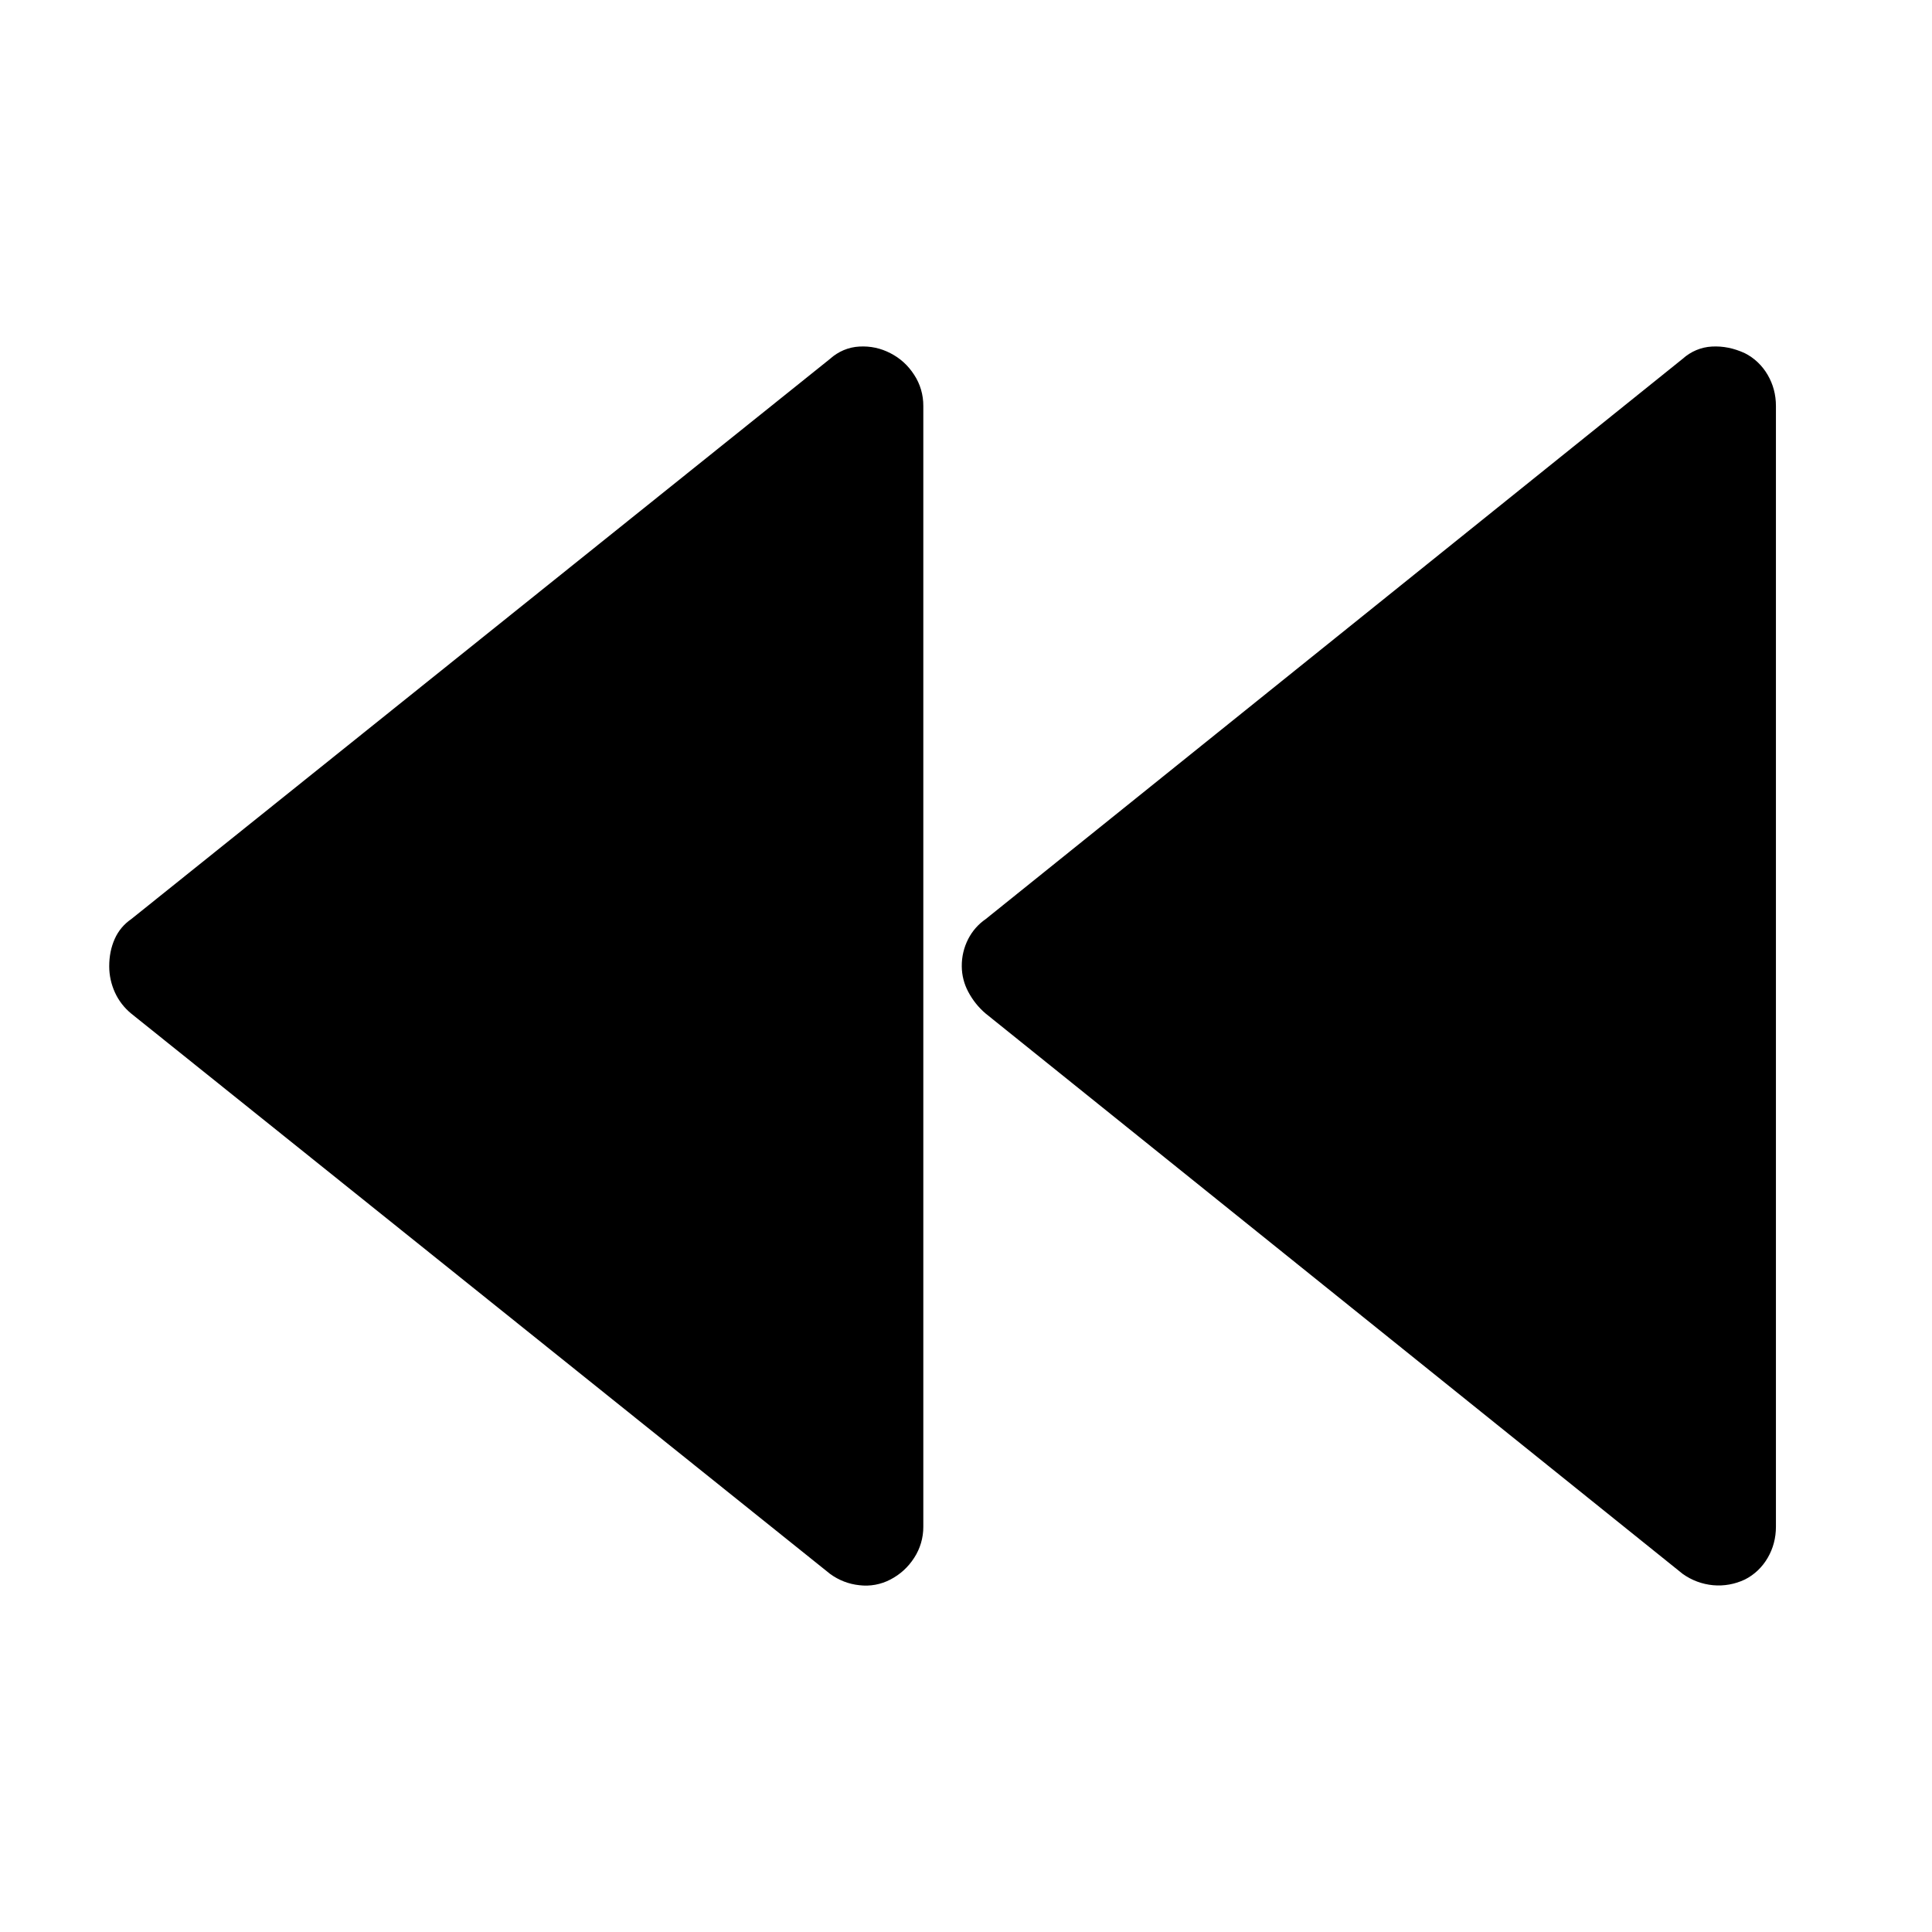
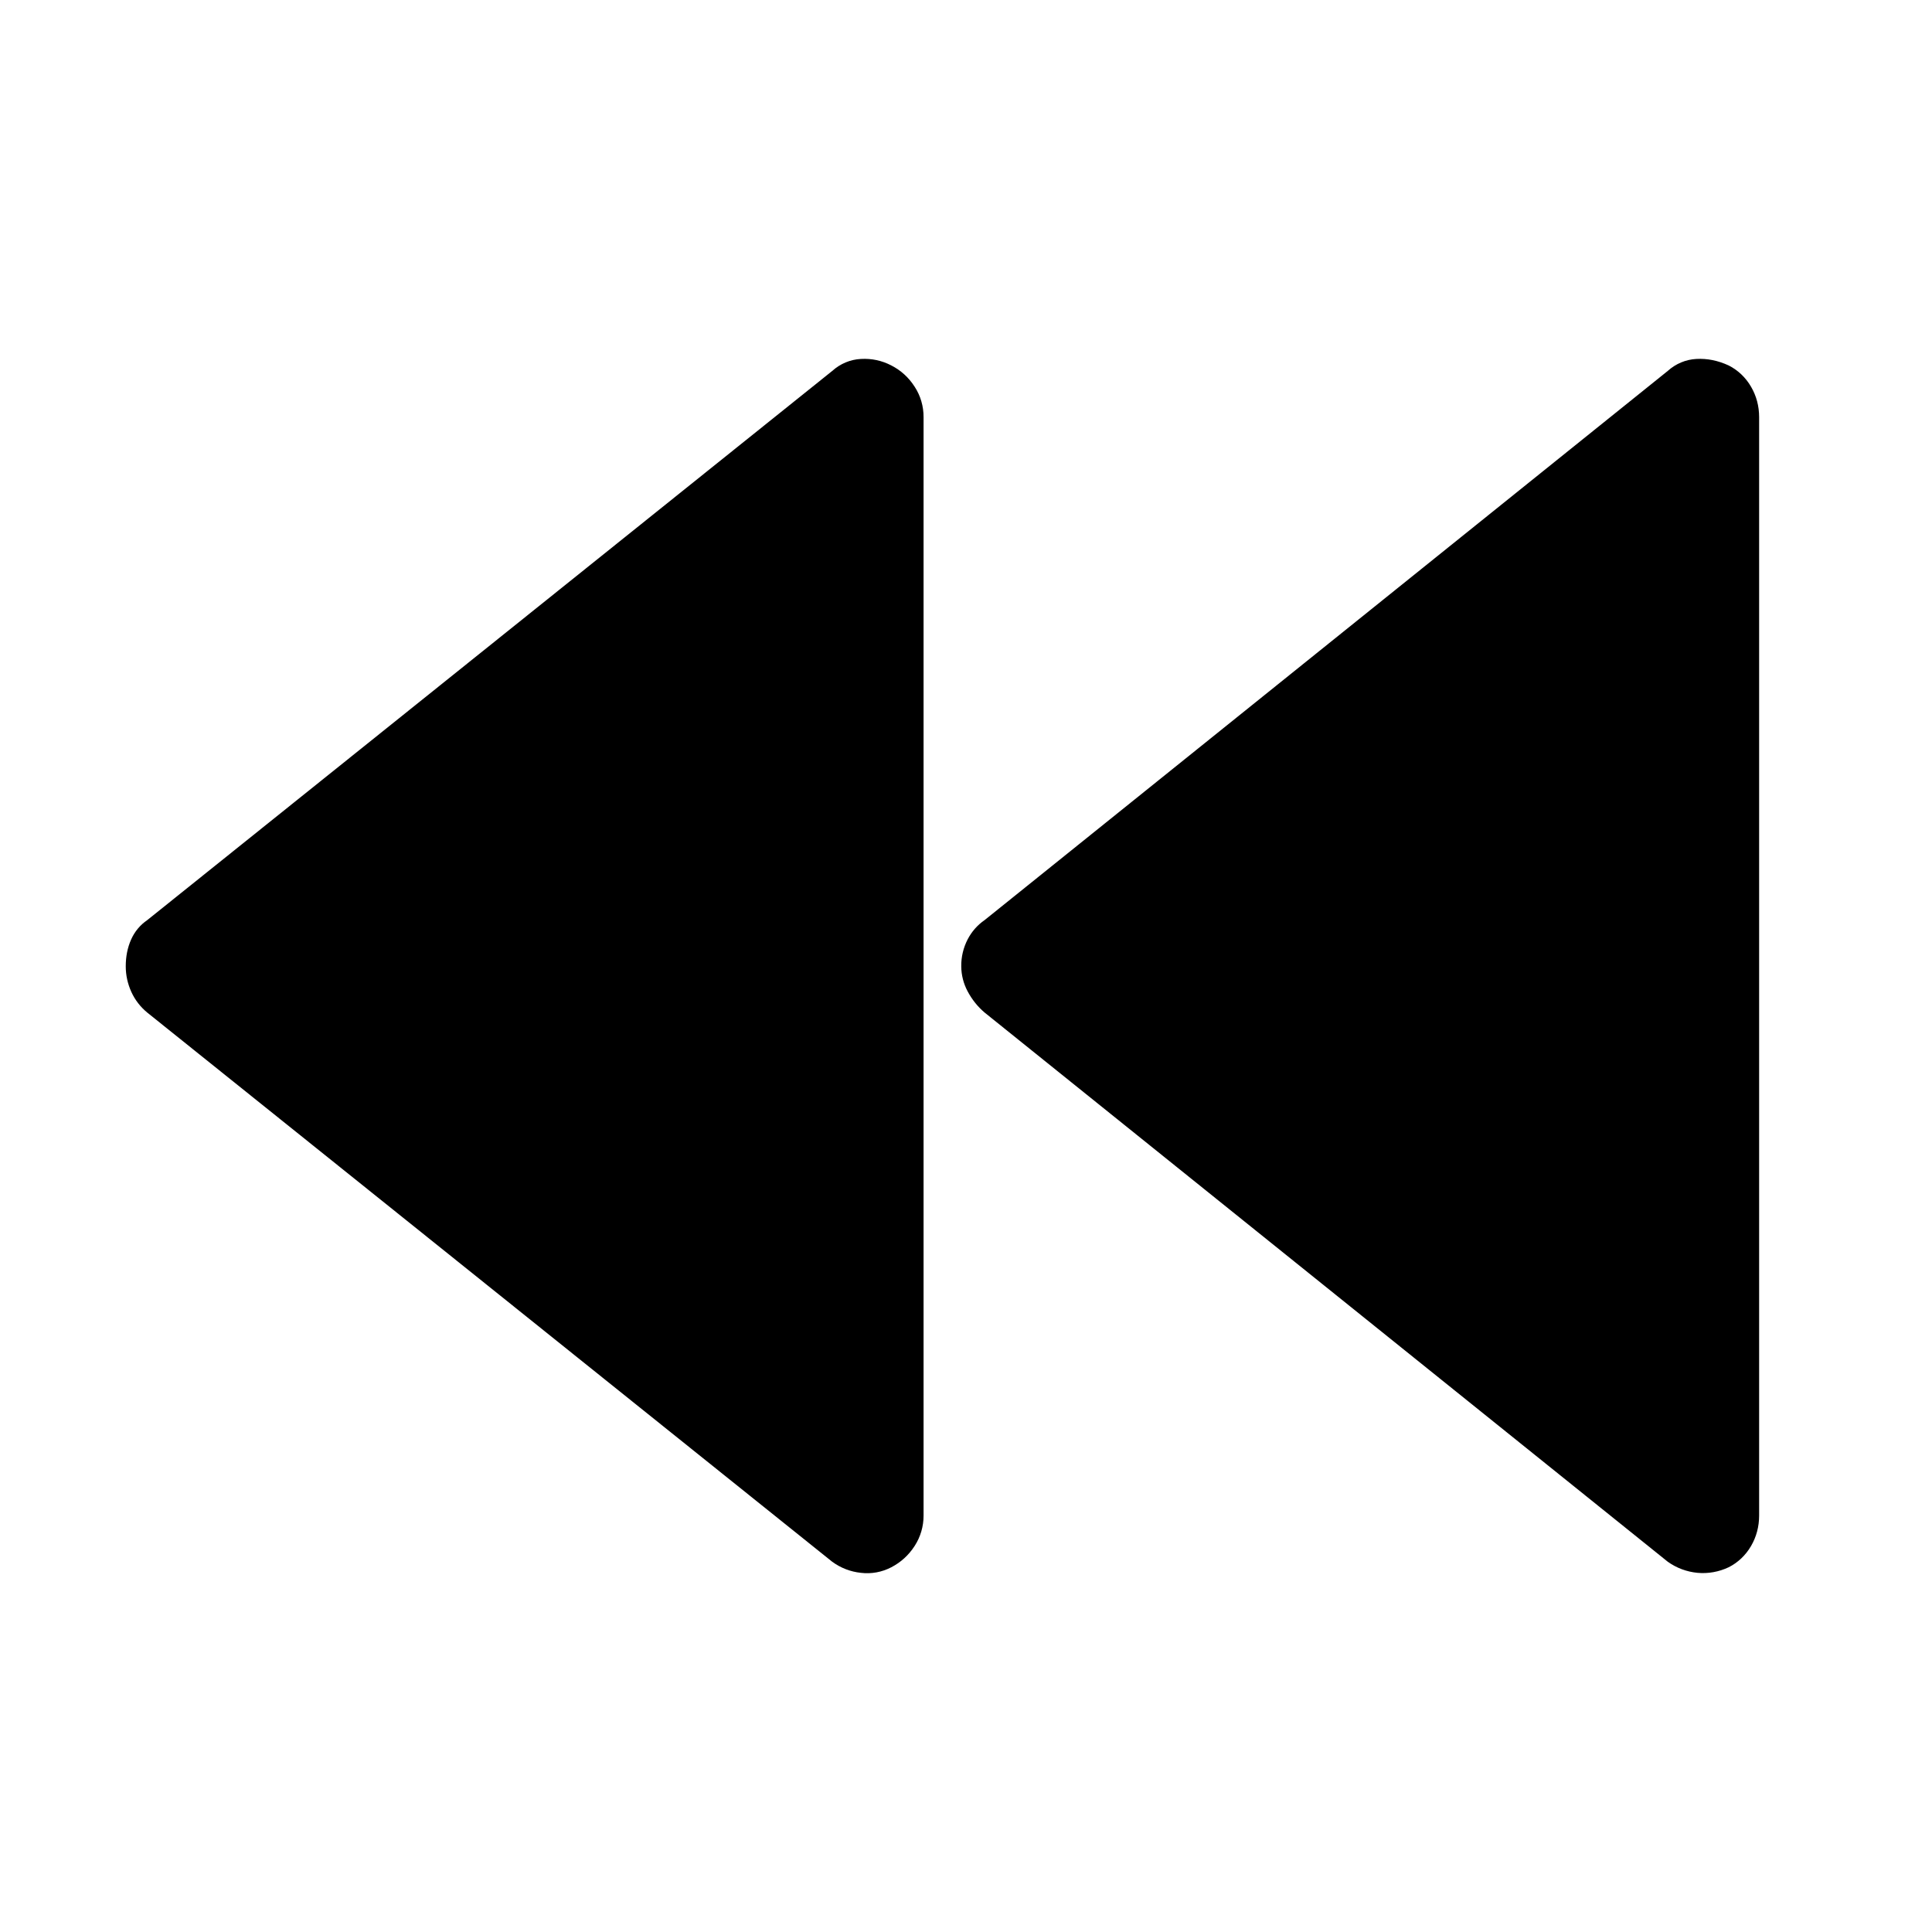
<svg xmlns="http://www.w3.org/2000/svg" width="256" height="256" viewBox="0 0 256 256" fill="none">
-   <path d="M113.873 45.92C115.32 45.84 116.688 46.128 117.984 46.8C119.28 47.464 120.328 48.416 121.136 49.672C121.936 50.888 122.352 52.328 122.344 53.792V202.296C122.352 203.76 121.928 205.2 121.136 206.416C120.328 207.672 119.272 208.624 117.984 209.296C116.712 209.96 115.28 210.224 113.864 210.048C112.464 209.904 111.128 209.384 109.984 208.544L17.377 134.296C16.465 133.544 15.728 132.601 15.232 131.513C14.736 130.425 14.472 129.248 14.472 128.048C14.472 126.712 14.712 125.504 15.2 124.416C15.672 123.344 16.432 122.44 17.384 121.792L109.992 47.544C111.072 46.568 112.441 45.992 113.873 45.92Z" fill="currentColor" />
-   <path d="M226.84 45.92C228.296 45.84 229.744 46.128 231.2 46.8C232.456 47.432 233.504 48.432 234.224 49.672C234.952 50.92 235.32 52.296 235.32 53.792V202.296C235.32 203.792 234.952 205.176 234.232 206.416C233.512 207.656 232.464 208.664 231.2 209.296C229.88 209.92 228.424 210.184 226.984 210.048C225.544 209.912 224.152 209.4 222.96 208.544L130.6 134.296C129.656 133.496 128.88 132.52 128.296 131.416C127.744 130.384 127.448 129.224 127.44 128.048C127.424 126.784 127.72 125.536 128.296 124.416C128.84 123.36 129.632 122.456 130.6 121.792L222.96 47.544C224.04 46.568 225.408 45.992 226.84 45.92Z" fill="currentColor" />
+   <g data-optical="rescale" transform="translate(124.0,128.0) scale(0.98) translate(-124.0,-128.0)">
+     <path d="M113.873 45.92C115.32 45.84 116.688 46.128 117.984 46.8C119.28 47.464 120.328 48.416 121.136 49.672C121.936 50.888 122.352 52.328 122.344 53.792V202.296C122.352 203.76 121.928 205.2 121.136 206.416C120.328 207.672 119.272 208.624 117.984 209.296C116.712 209.96 115.28 210.224 113.864 210.048C112.464 209.904 111.128 209.384 109.984 208.544L17.377 134.296C16.465 133.544 15.728 132.601 15.232 131.513C14.736 130.425 14.472 129.248 14.472 128.048C14.472 126.712 14.712 125.504 15.2 124.416C15.672 123.344 16.432 122.44 17.384 121.792L109.992 47.544C111.072 46.568 112.441 45.992 113.873 45.92Z" fill="currentColor" />
+     <path d="M226.84 45.92C228.296 45.84 229.744 46.128 231.2 46.8C232.456 47.432 233.504 48.432 234.224 49.672C234.952 50.92 235.32 52.296 235.32 53.792V202.296C235.32 203.792 234.952 205.176 234.232 206.416C233.512 207.656 232.464 208.664 231.2 209.296C229.88 209.92 228.424 210.184 226.984 210.048C225.544 209.912 224.152 209.4 222.96 208.544L130.6 134.296C129.656 133.496 128.88 132.52 128.296 131.416C127.744 130.384 127.448 129.224 127.44 128.048C127.424 126.784 127.72 125.536 128.296 124.416C128.84 123.36 129.632 122.456 130.6 121.792L222.96 47.544C224.04 46.568 225.408 45.992 226.84 45.92Z" fill="currentColor" />
+   </g>
</svg>
